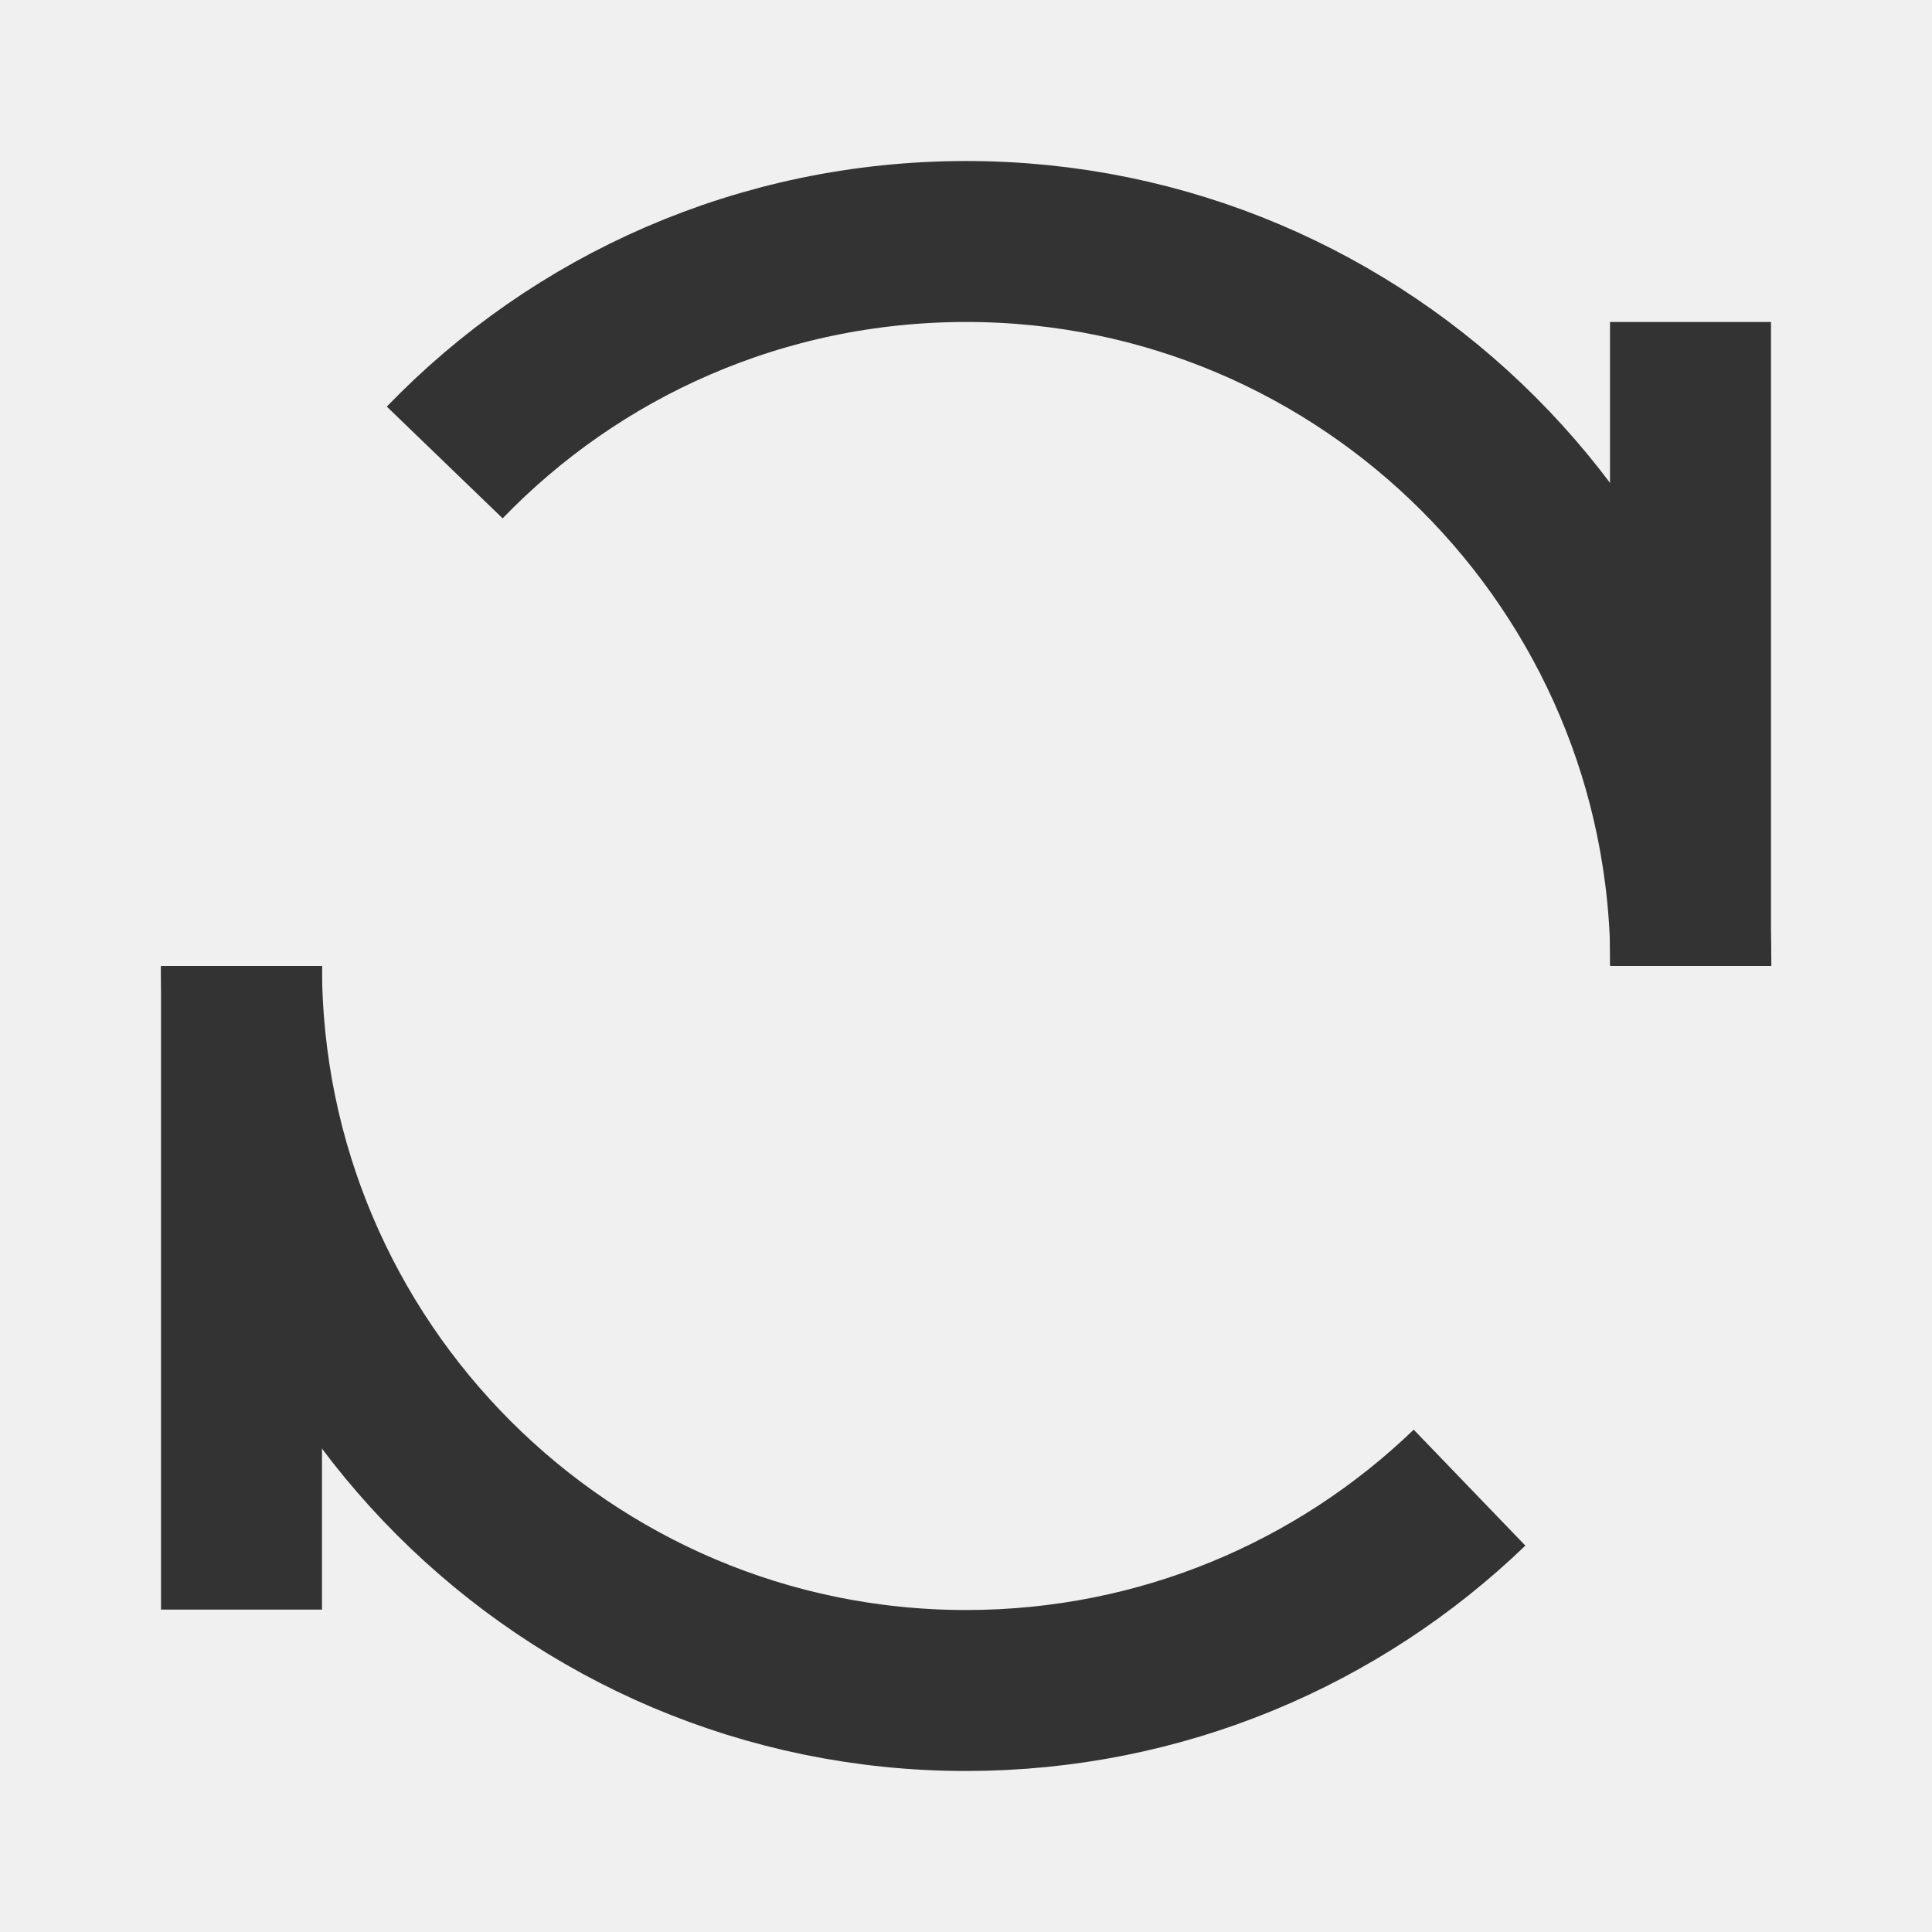
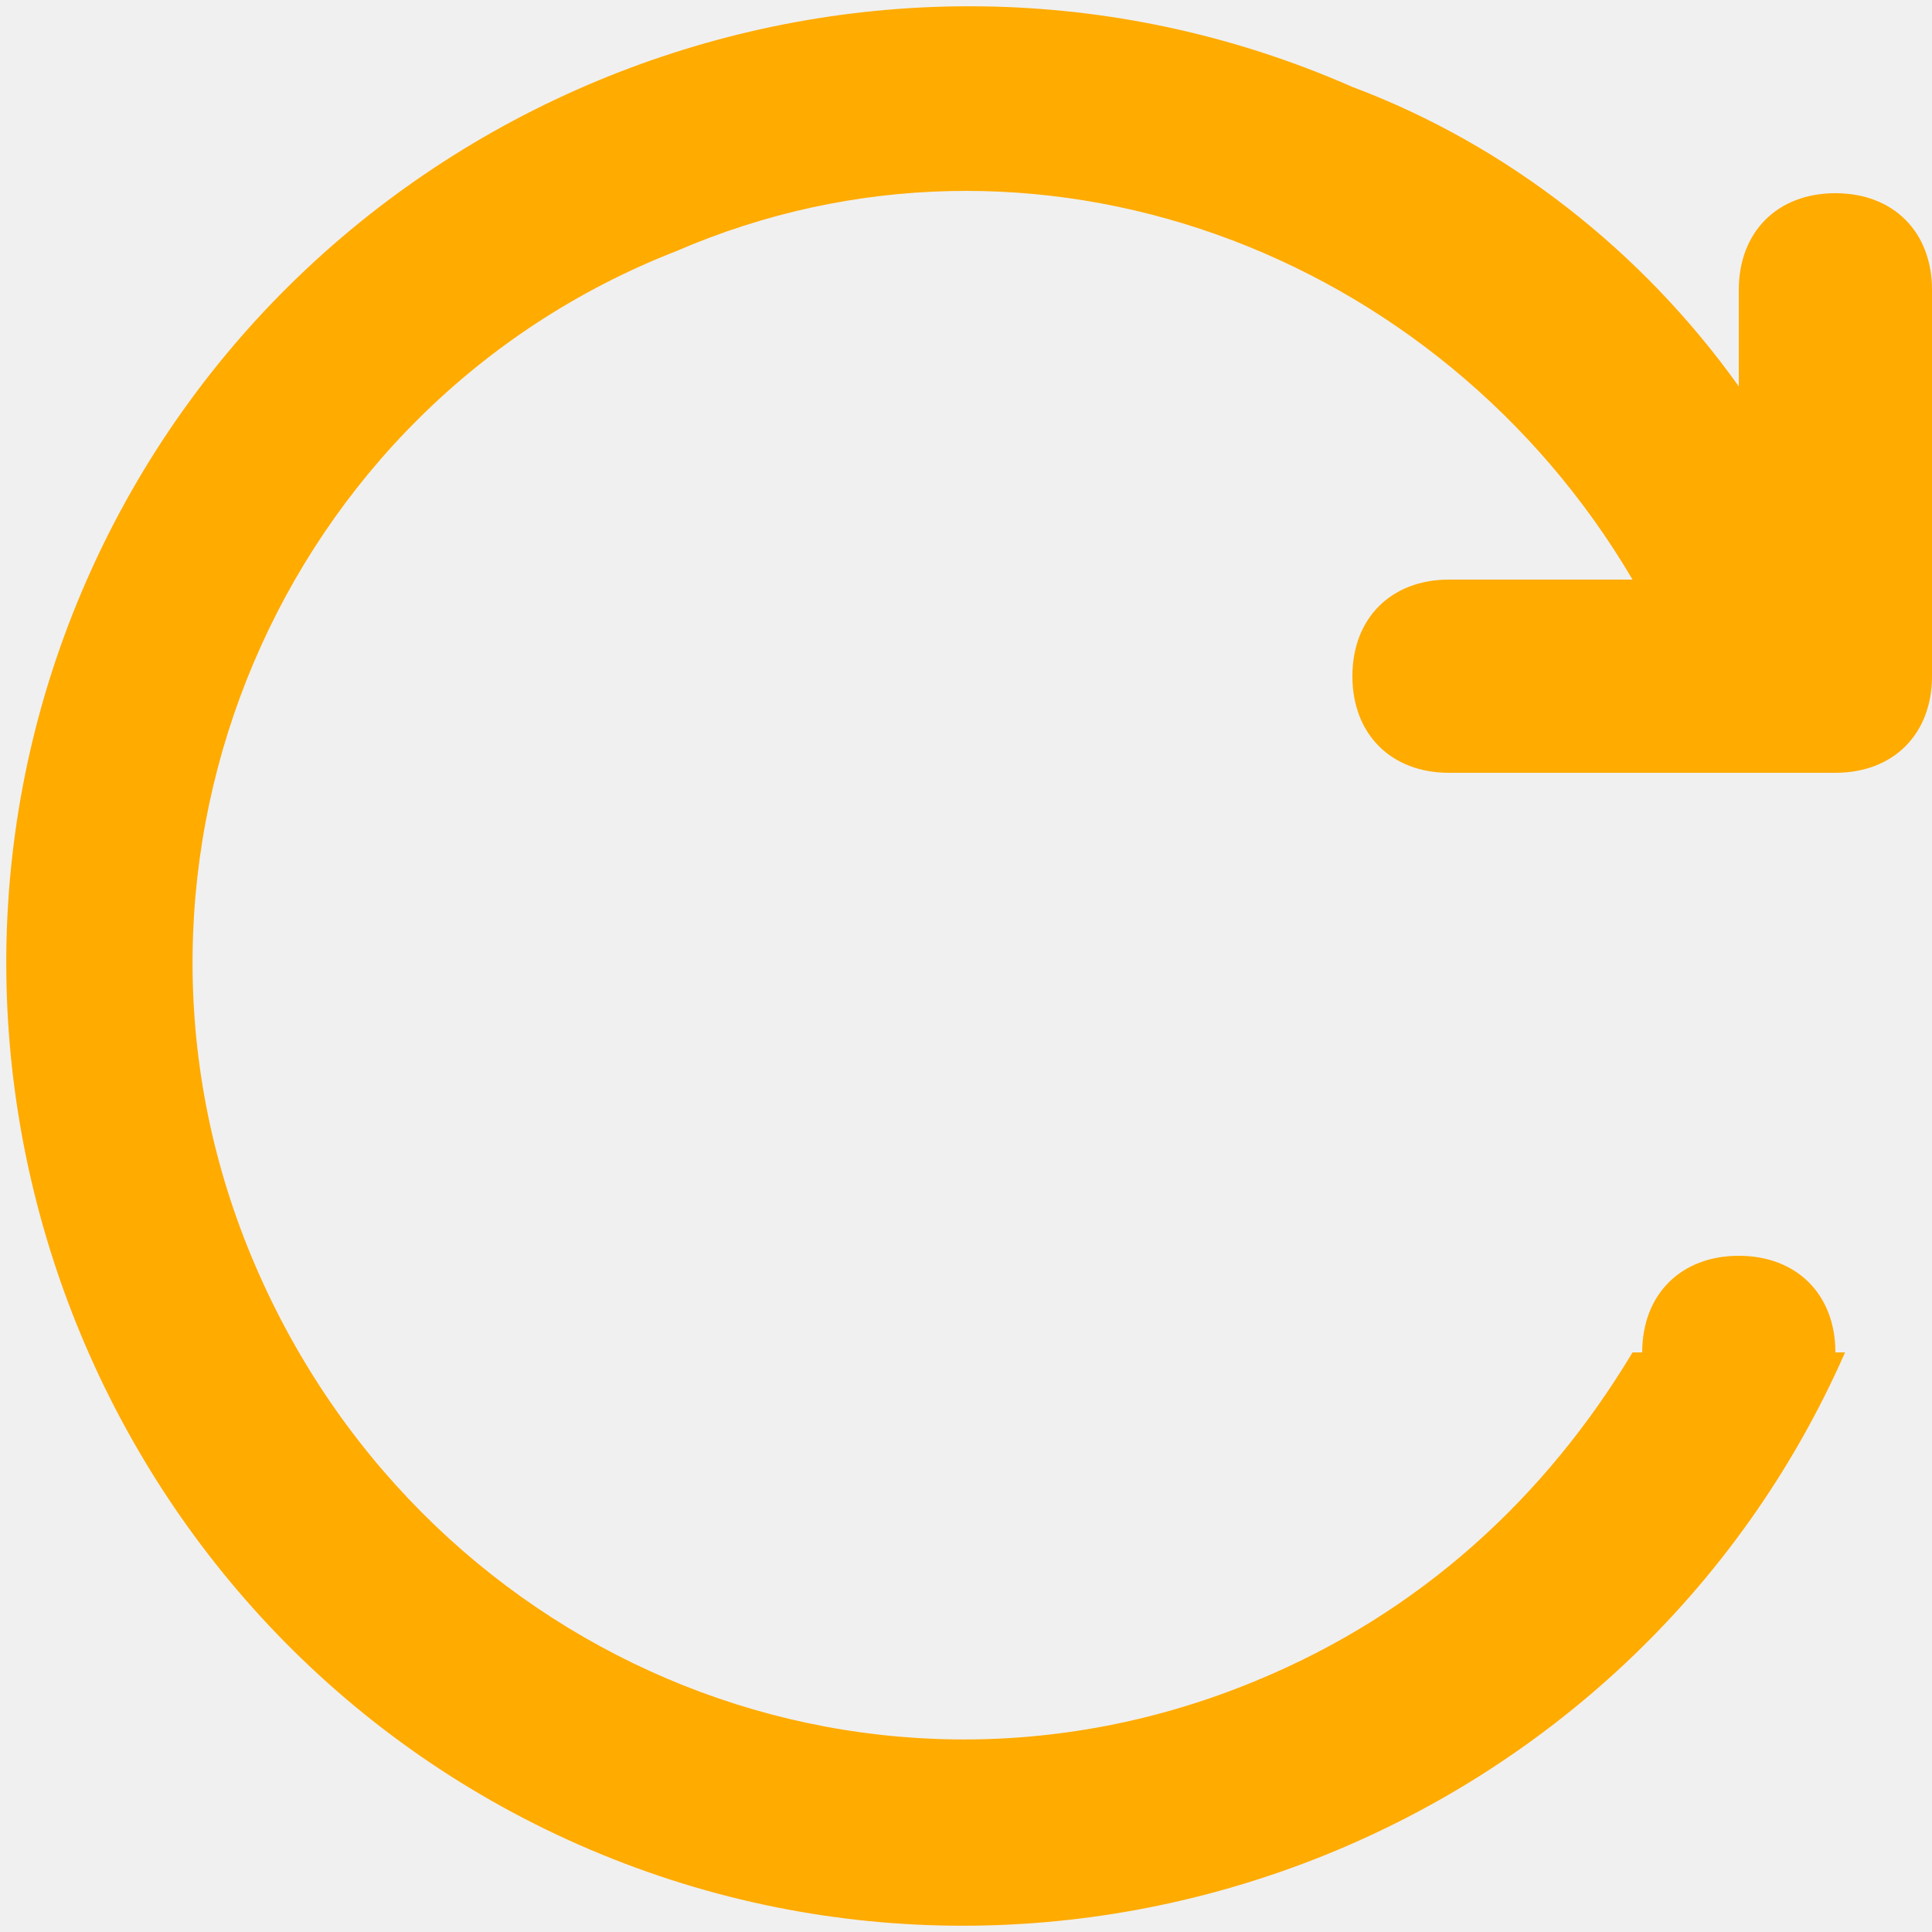
- <svg xmlns="http://www.w3.org/2000/svg" xmlns:xlink="http://www.w3.org/1999/xlink" width="16" height="16" viewBox="0 0 16 16" fill="none">
-   <defs>
-     <rect id="path_0" x="0" y="0" width="16" height="16" />
-   </defs>
-   <g opacity="1" transform="translate(0 0)  rotate(0 8 8)">
-     <mask id="bg-mask-0" fill="white">
-       <use xlink:href="#path_0" />
-     </mask>
-     <g mask="url(#bg-mask-0)">
-       <path id="路径 1" style="stroke:#333333; stroke-width:1.333; stroke-opacity:1; stroke-dasharray:0 0" transform="translate(14 2.666667)  rotate(0 0 2.666667)" d="M0,0L0,5.33 " />
-       <path id="路径 2" style="stroke:#333333; stroke-width:1.333; stroke-opacity:1; stroke-dasharray:0 0" transform="translate(2 8)  rotate(0 0 2.666667)" d="M0,0L0,5.33 " />
-       <path id="分组 1" style="stroke:#333333; stroke-width:1.333; stroke-opacity:1; stroke-dasharray:0 0" transform="translate(2 2)  rotate(0 6.00135 6)" d="M12.003 6C12.003 2.69 9.313 0 6.003 0C4.303 0 2.773 0.7 1.683 1.83 M-5.71612e-08 6C-5.71612e-08 9.31 2.69 12 6 12C7.62 12 9.09 11.36 10.17 10.32 " />
-     </g>
-   </g>
+ <svg xmlns="http://www.w3.org/2000/svg" t="1686931971995" class="icon" viewBox="0 0 1024 1024" version="1.1" p-id="24662" width="16" height="16">
+   <path d="M972.8 102.4c-30.72 0-51.2 20.48-51.2 51.2v51.2c-51.2-71.68-122.88-128-204.8-158.72C460.8-66.56 158.72 51.2 46.08 307.2S51.2 865.28 307.2 977.92 865.28 972.8 977.92 716.8H972.8c0-30.72-20.48-51.2-51.2-51.2s-51.2 20.48-51.2 51.2h-5.12c-46.08 76.8-112.64 138.24-199.68 174.08-209.92 87.04-445.44-15.36-532.48-225.28S148.48 215.04 358.4 133.12c189.44-81.92 404.48 0 506.88 174.08H768c-30.72 0-51.2 20.48-51.2 51.2s20.48 51.2 51.2 51.2h204.8c30.72 0 51.2-20.48 51.2-51.2V153.6c0-30.72-20.48-51.2-51.2-51.2z" fill="#FFAB00" p-id="24663" />
</svg>
